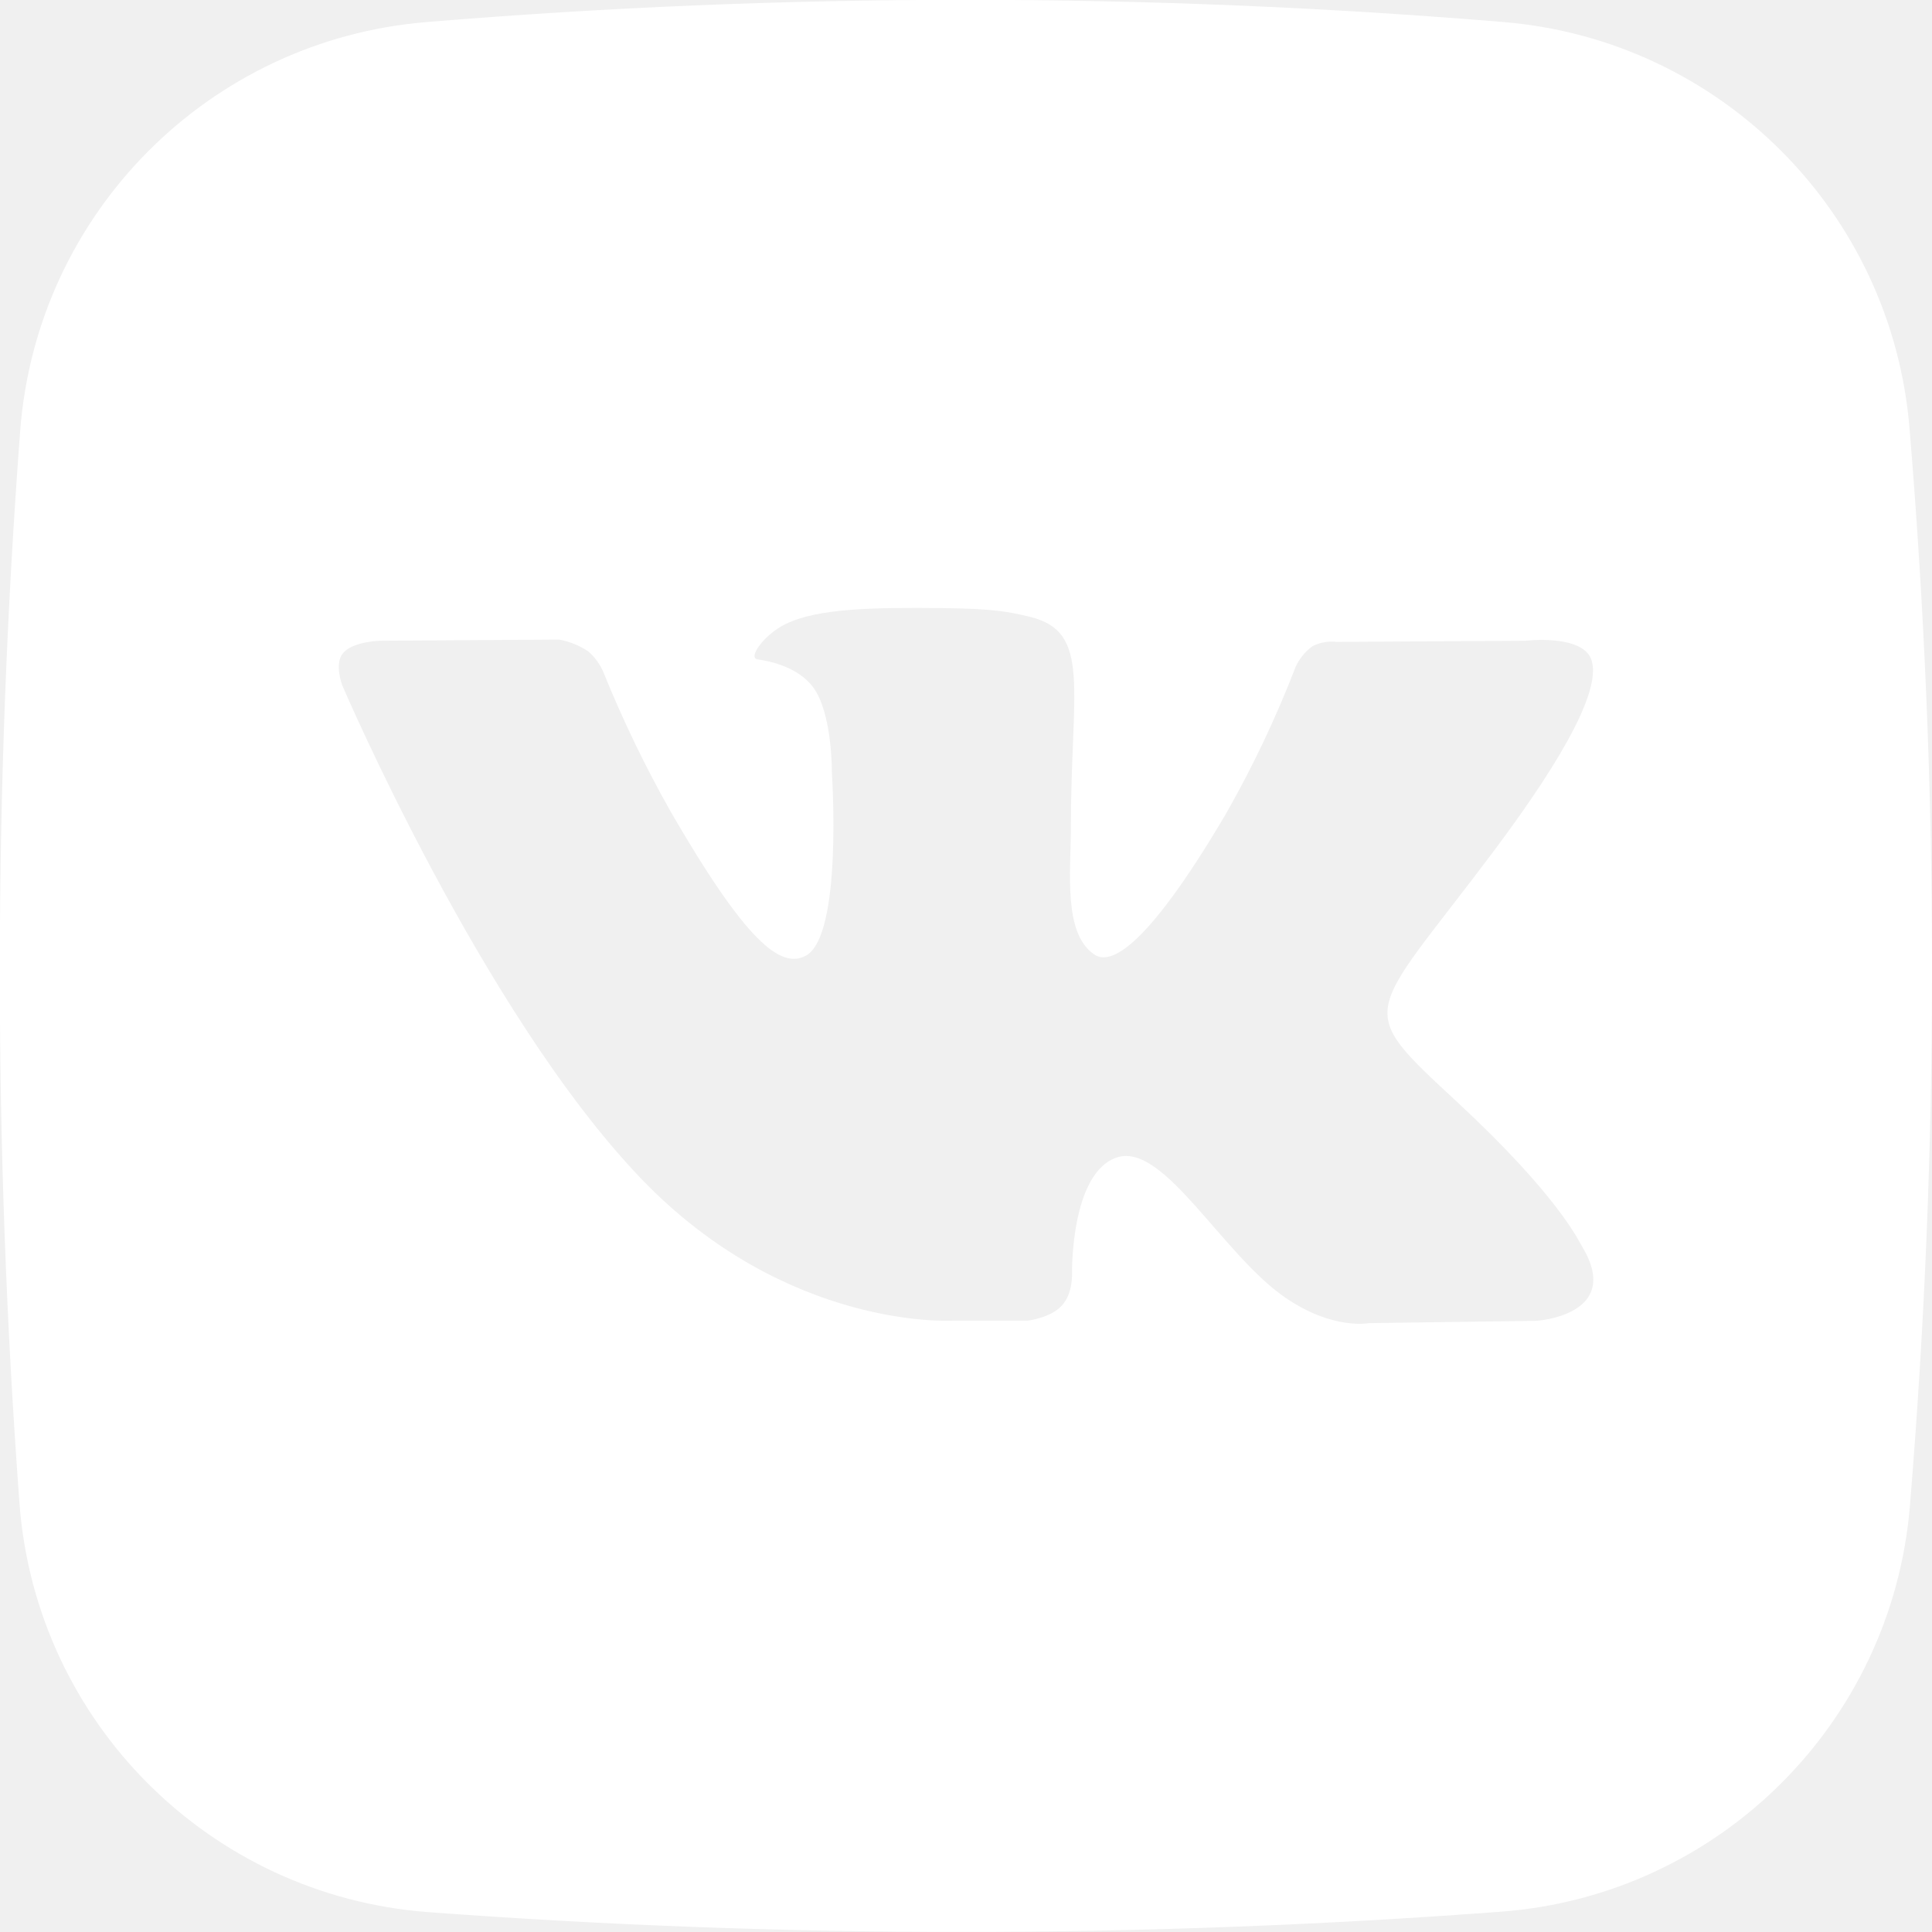
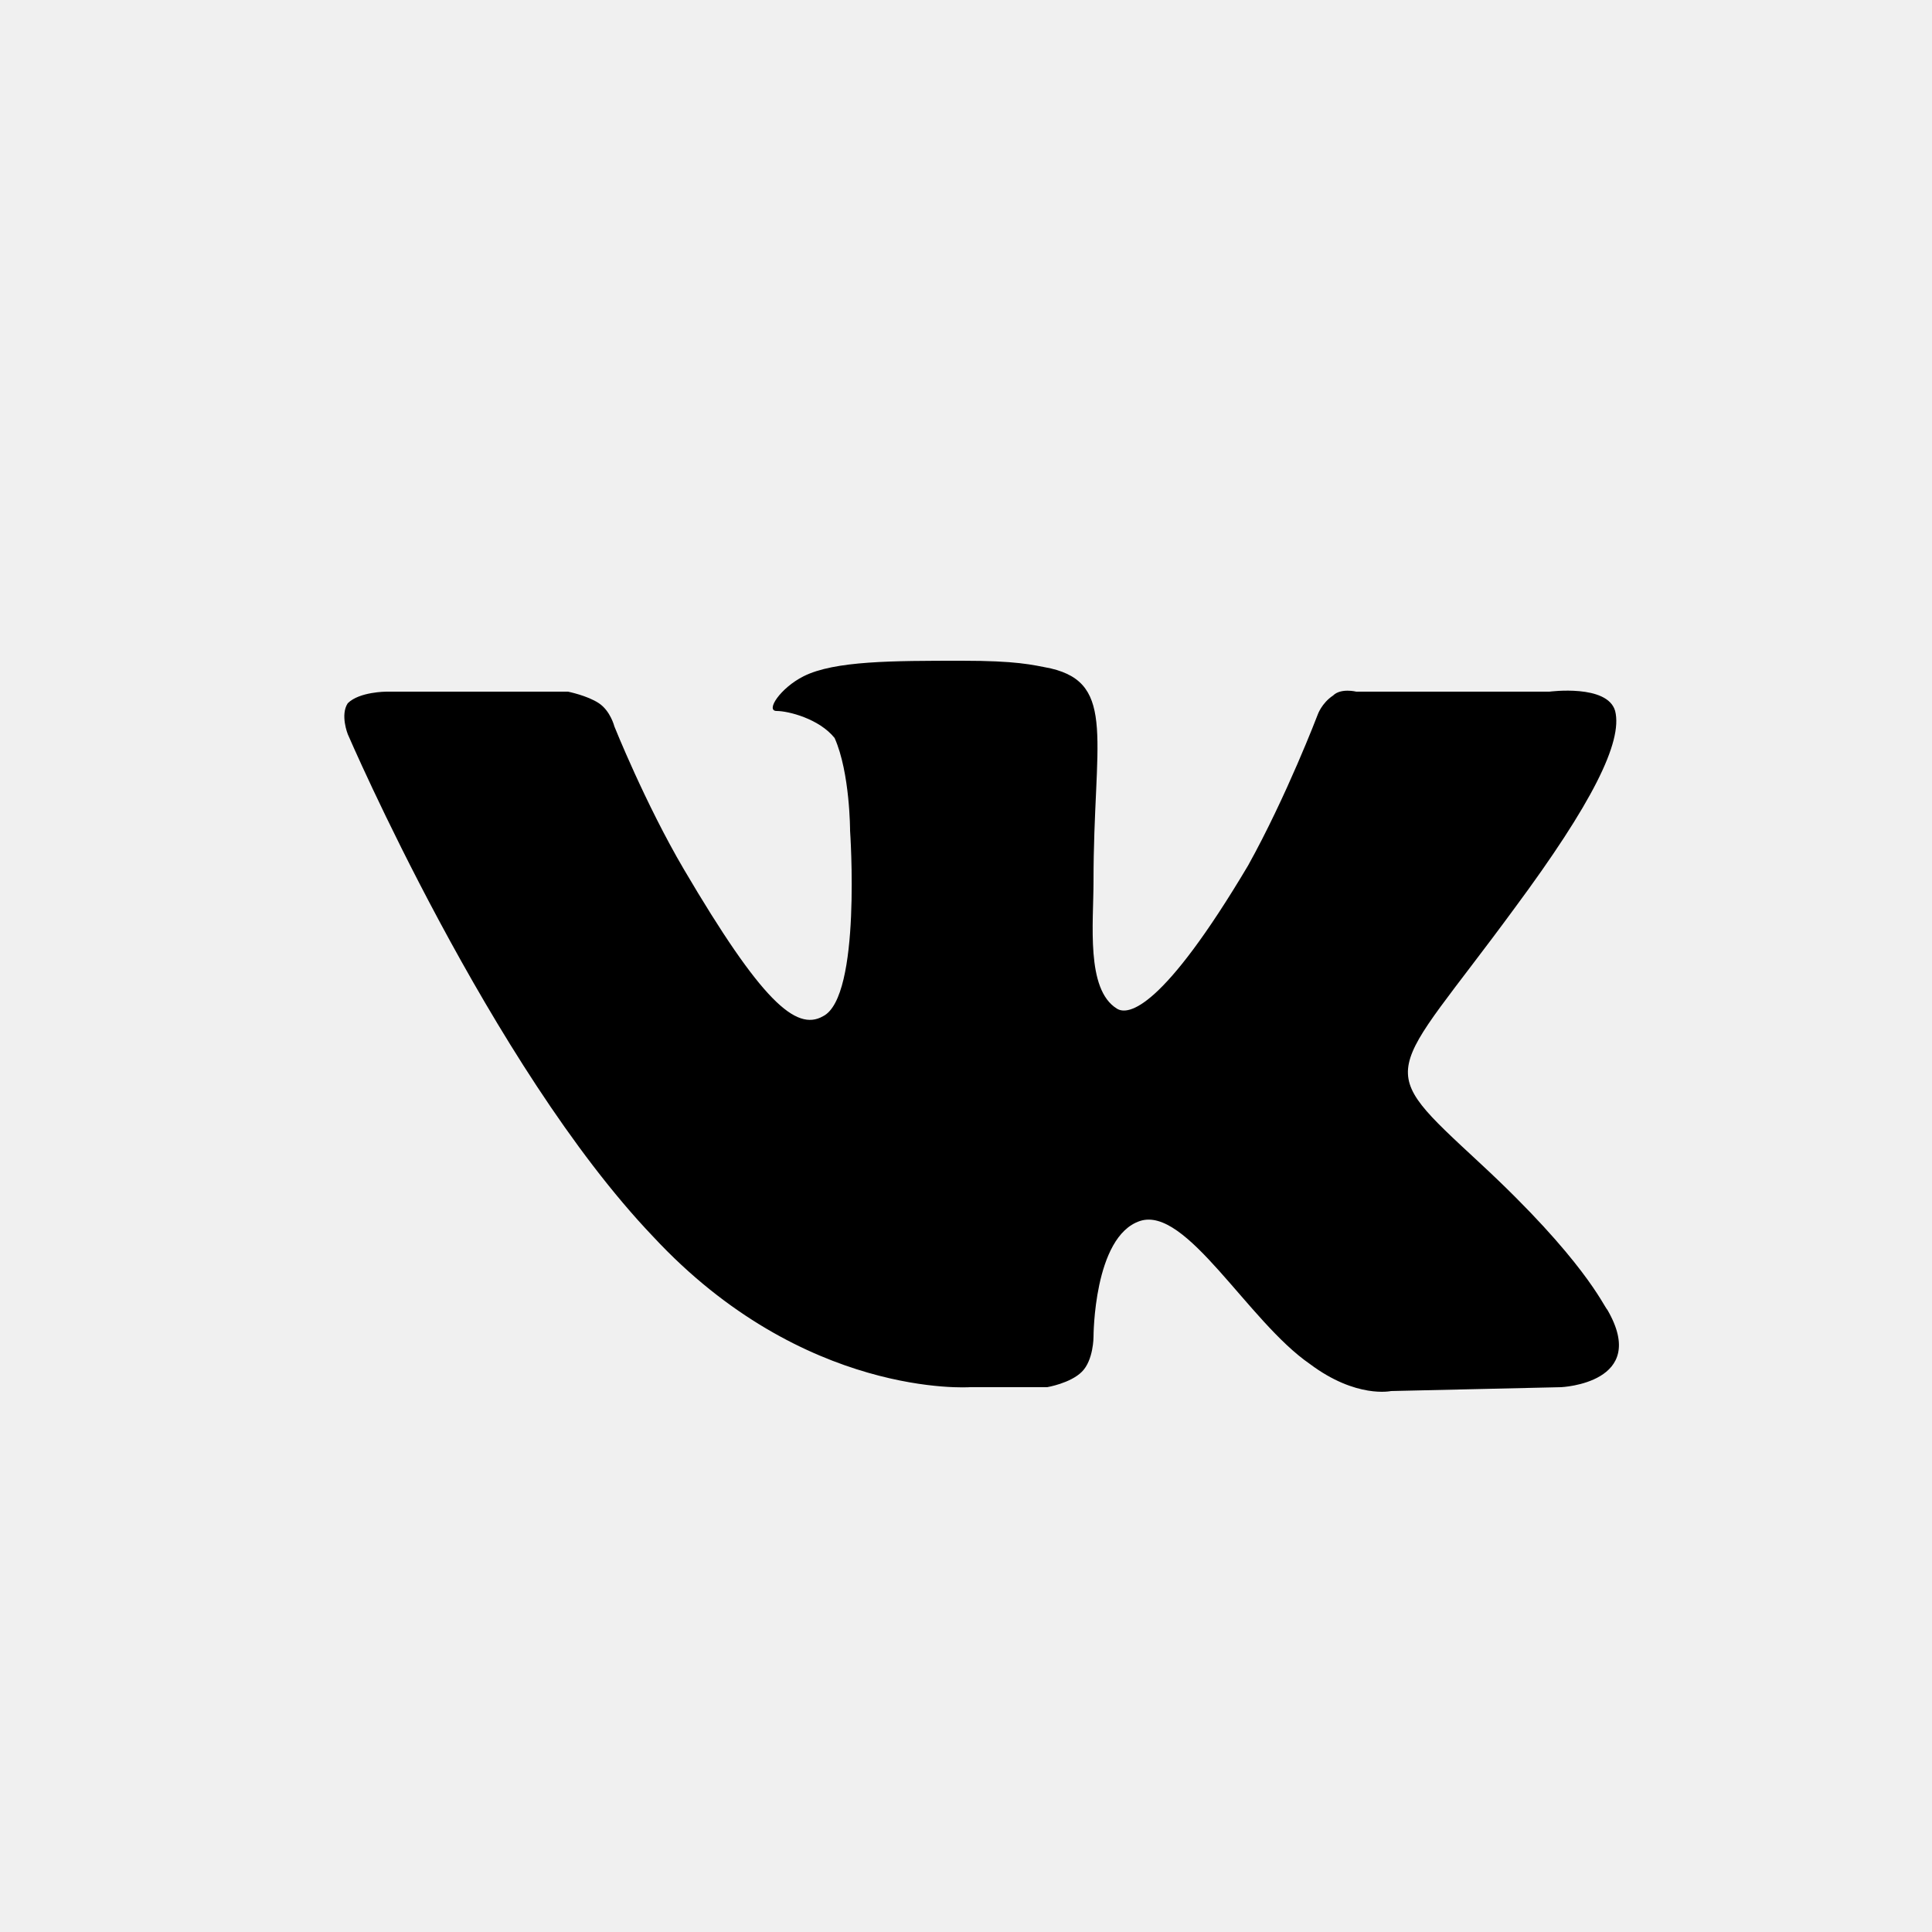
- <svg xmlns="http://www.w3.org/2000/svg" viewBox="0 0 250.99 250.98">
-   <defs>
-     <style>.cls-1{fill:#fff;fill-rule:evenodd;}</style>
-   </defs>
-   <g id="Layer_2" data-name="Layer 2">
-     <g id="Layer_1-2" data-name="Layer 1">
-       <path class="cls-1" d="M248.07,55.64a847.13,847.13,0,0,1,.05,140A57.63,57.63,0,0,1,195,248.35a935.47,935.47,0,0,1-139.36.06,57.57,57.57,0,0,1-53.11-53.1A935.33,935.33,0,0,1,2.62,56,57.65,57.65,0,0,1,55.38,2.87a848.35,848.35,0,0,1,140,0A57.7,57.7,0,0,1,248.07,55.64ZM205.53,161.93c-.44-.73-3.14-6.62-16.18-18.72-13.65-12.67-11.82-10.62,4.62-32.53,10-13.34,14-21.49,12.76-25-1.19-3.32-8.55-2.44-8.55-2.44l-24.51.15a5.51,5.51,0,0,0-3.16.56,6.8,6.8,0,0,0-2.17,2.63,142.23,142.23,0,0,1-9.05,19.1c-10.91,18.53-15.27,19.51-17.06,18.36-4.15-2.68-3.11-10.77-3.11-16.52,0-18,2.72-25.44-5.3-27.38-2.67-.65-4.63-1.07-11.44-1.14-8.75-.09-16.15,0-20.34,2.08-2.78,1.36-4.94,4.41-3.62,4.58,1.61.22,5.28,1,7.23,3.64,2.51,3.41,2.42,11.09,2.42,11.09s1.44,21.14-3.37,23.76c-3.3,1.8-7.83-1.88-17.56-18.69a155.35,155.35,0,0,1-8.75-18.13,7.41,7.41,0,0,0-2-2.73,10.08,10.08,0,0,0-3.76-1.51l-23.29.15s-3.5.09-4.78,1.61C43.4,86.23,44.45,89,44.45,89s18.23,42.66,38.87,64.15c18.93,19.71,40.43,18.42,40.43,18.42h9.74s2.94-.33,4.44-1.94,1.34-4.28,1.34-4.28-.19-13.07,5.88-15S158.81,163,167,168.59c6.15,4.23,10.83,3.3,10.83,3.3l21.77-.3S210.93,170.89,205.53,161.93Z" />
-     </g>
-   </g>
+ <svg xmlns="http://www.w3.org/2000/svg" viewBox="0 0 50 50">
+   <path fill-rule="evenodd" clip-rule="evenodd" d="M25.1 35.9h2s.6-.1.9-.4c.3-.3.3-.9.3-.9s0-2.6 1.2-3c1.2-.4 2.8 2.6 4.4 3.7 1.2.9 2.1.7 2.1.7l4.4-.1s2.3-.1 1.2-2c-.1-.1-.6-1.3-3.3-3.8-2.8-2.6-2.4-2.1.9-6.6 2-2.7 2.8-4.3 2.6-5.1-.2-.7-1.7-.5-1.7-.5h-5s-.4-.1-.6.1c-.3.2-.4.5-.4.5s-.8 2.1-1.8 3.9c-2.2 3.7-3.1 3.9-3.4 3.7-.8-.5-.6-2.2-.6-3.3 0-3.6.6-5.1-1.1-5.5-.5-.1-.9-.2-2.3-.2-1.8 0-3.3 0-4.1.4-.6.3-1 .9-.7.9.3 0 1.1.2 1.5.7.4.9.4 2.4.4 2.4s.3 4.3-.7 4.8c-.7.4-1.6-.4-3.6-3.8-1-1.7-1.8-3.7-1.8-3.7s-.1-.4-.4-.6c-.3-.2-.8-.3-.8-.3H10s-.7 0-1 .3c-.2.3 0 .8 0 .8s3.7 8.6 7.9 13c3.9 4.2 8.2 3.9 8.2 3.9z" />
</svg>
